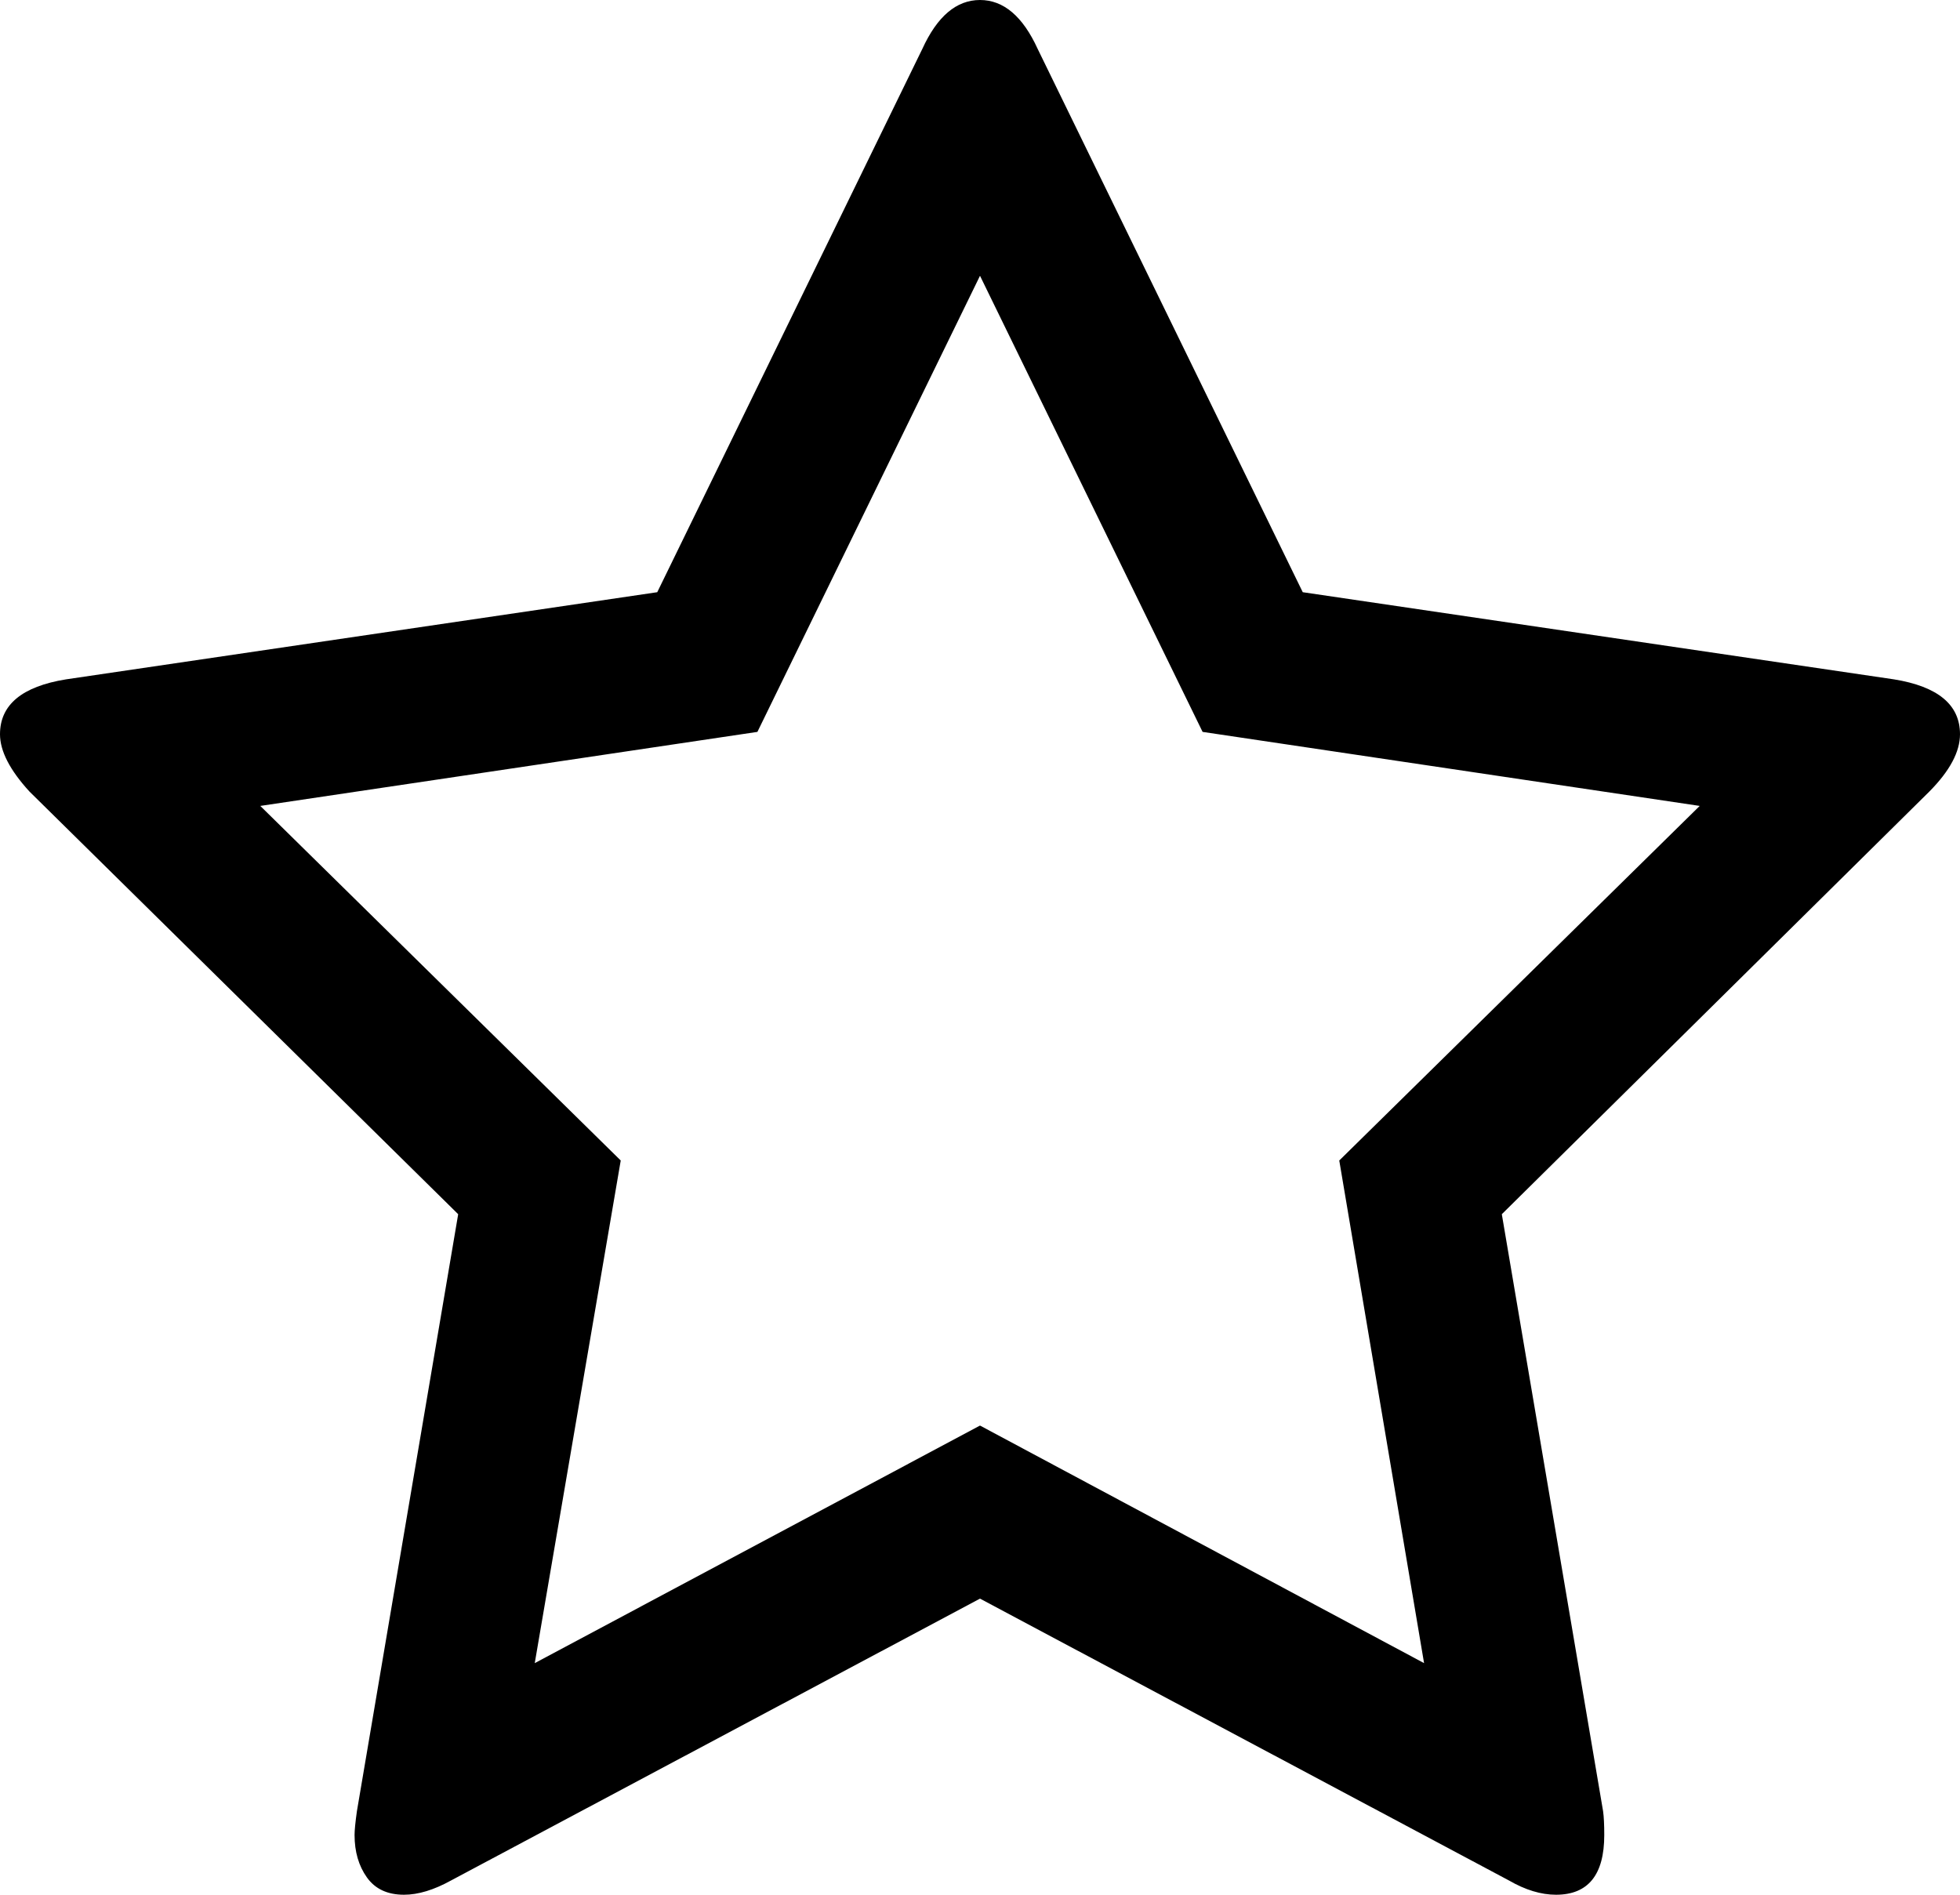
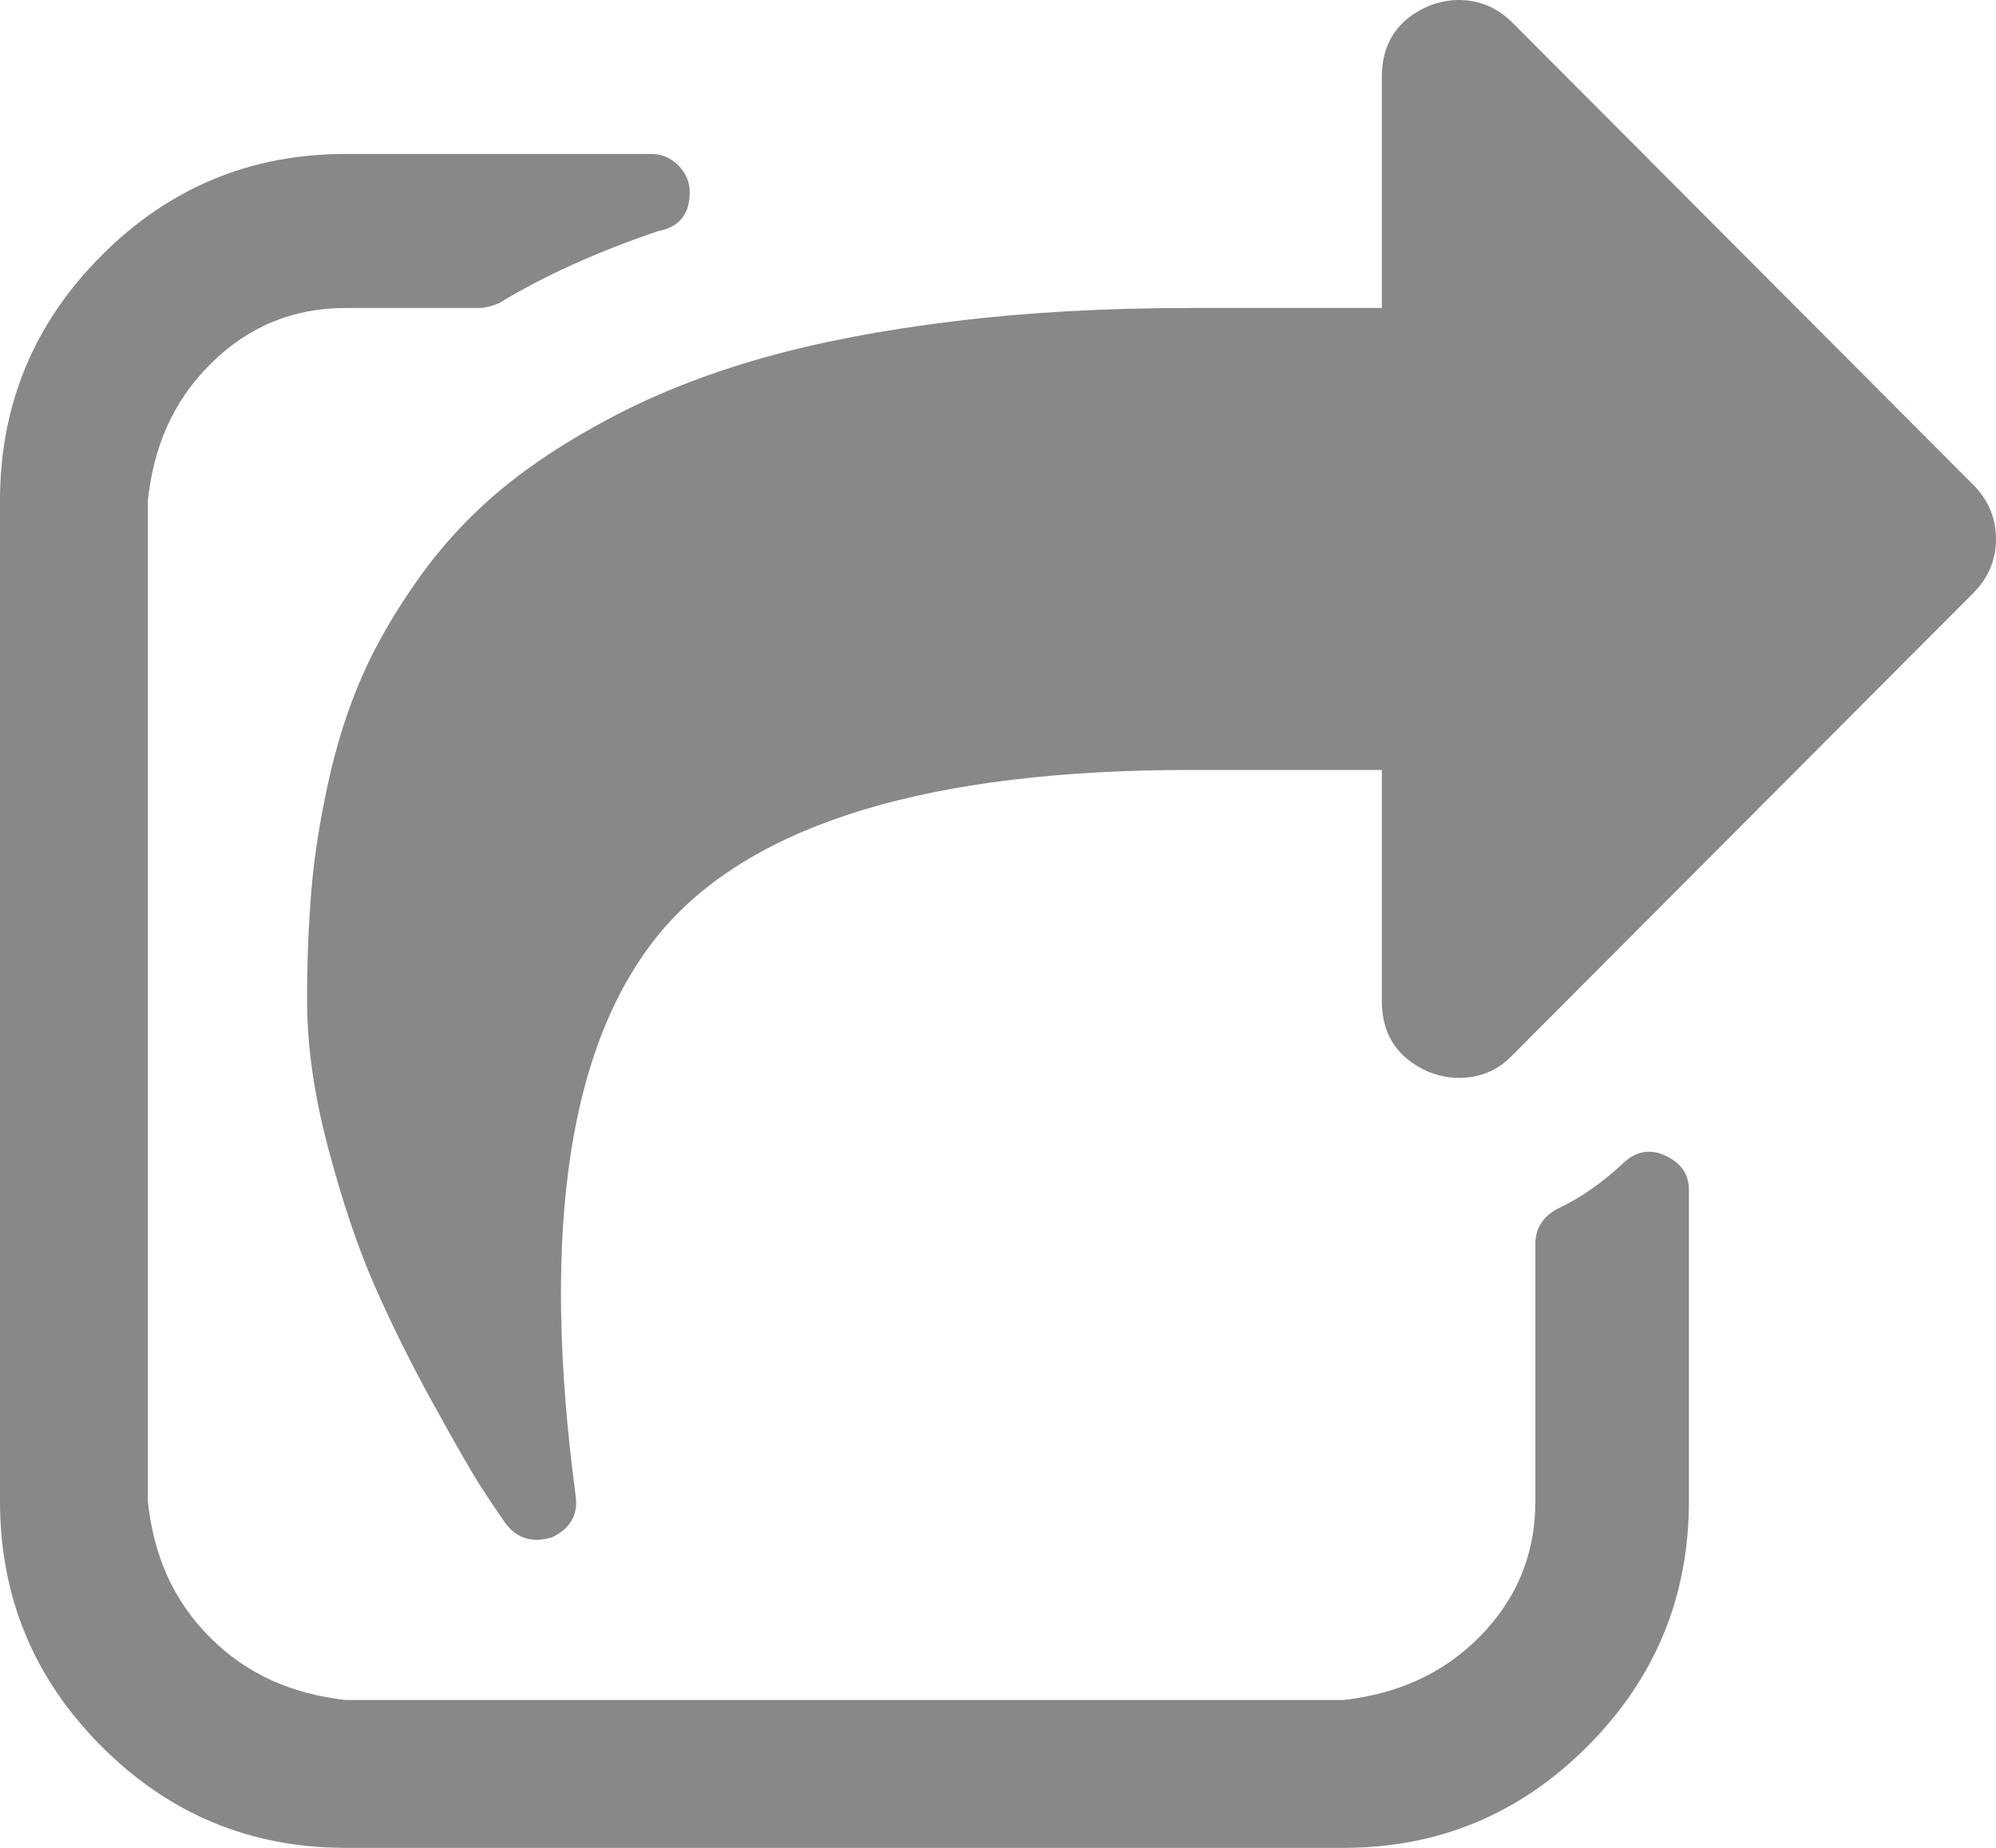
- <svg xmlns="http://www.w3.org/2000/svg" version="1.1" width="30px" height="29px">
-   <g transform="matrix(1 0 0 1 -165 -172 )">
-     <path d="M 21.797 25.455  L 20.499 17.762  L 26.016 12.335  L 18.407 11.202  L 15 4.221  L 11.593 11.202  L 3.984 12.335  L 9.501 17.762  L 8.185 25.455  L 15 21.819  L 21.797 25.455  Z M 28.99 10.398  C 29.663 10.507  30 10.787  30 11.238  C 30 11.506  29.844 11.799  29.531 12.115  L 22.987 18.584  L 24.537 27.721  C 24.549 27.806  24.555 27.928  24.555 28.086  C 24.555 28.695  24.309 29  23.816 29  C 23.588 29  23.347 28.927  23.095 28.781  L 15 24.468  L 6.905 28.781  C 6.641 28.927  6.4 29  6.184 29  C 5.931 29  5.742 28.912  5.616 28.735  C 5.49 28.558  5.427 28.342  5.427 28.086  C 5.427 28.013  5.439 27.891  5.463 27.721  L 7.013 18.584  L 0.451 12.115  C 0.15 11.786  0 11.494  0 11.238  C 0 10.787  0.337 10.507  1.01 10.398  L 10.06 9.064  L 14.117 0.749  C 14.345 0.25  14.639 0  15 0  C 15.361 0  15.655 0.25  15.883 0.749  L 19.94 9.064  L 28.99 10.398  Z " fill-rule="nonzero" fill="#000000" stroke="none" transform="matrix(1 0 0 1 165 172 )" />
+ <svg xmlns="http://www.w3.org/2000/svg" version="1.1" width="27px" height="25px">
+   <g transform="matrix(1 0 0 1 -308 -55 )">
+     <path d="M 22.505 15.625  C 22.733 15.723  22.846 15.88  22.846 16.097  L 22.846 20.312  C 22.846 21.604  22.389 22.708  21.475 23.625  C 20.561 24.542  19.46 25  18.173 25  L 4.673 25  C 3.386 25  2.285 24.542  1.371 23.625  C 0.457 22.708  0 21.604  0 20.312  L 0 6.771  C 0 5.48  0.457 4.376  1.371 3.459  C 2.285 2.542  3.386 2.083  4.673 2.083  L 8.811 2.083  C 8.951 2.083  9.073 2.135  9.176 2.238  C 9.279 2.341  9.33 2.463  9.33 2.604  C 9.33 2.897  9.189 3.071  8.908 3.125  C 8.075 3.407  7.356 3.733  6.75 4.102  C 6.642 4.145  6.555 4.167  6.49 4.167  L 4.673 4.167  C 3.959 4.167  3.348 4.422  2.84 4.932  C 2.331 5.442  2.077 6.055  2 6.771  L 2 20.312  C 2.077 21.029  2.331 21.642  2.84 22.152  C 3.348 22.662  3.959 22.917  4.673 23  L 18.173 23  C 18.887 22.917  19.498 22.662  20.007 22.152  C 20.515 21.642  20.769 21.029  20.769 20.312  L 20.769 16.829  C 20.769 16.623  20.867 16.466  21.061 16.357  C 21.364 16.216  21.656 16.016  21.938 15.755  C 22.111 15.582  22.3 15.538  22.505 15.625  Z M 27 7.292  C 27 7.574  26.897 7.818  26.692 8.024  L 20.461 14.274  C 20.266 14.48  20.023 14.583  19.731 14.583  C 19.601 14.583  19.466 14.556  19.325 14.502  C 18.903 14.317  18.692 13.997  18.692 13.542  L 18.692 10.417  L 16.096 10.417  C 12.602 10.417  10.233 11.127  8.989 12.549  C 7.702 14.035  7.302 16.602  7.788 20.247  C 7.821 20.497  7.713 20.681  7.464 20.801  C 7.377 20.822  7.312 20.833  7.269 20.833  C 7.096 20.833  6.956 20.763  6.847 20.622  C 6.739 20.47  6.626 20.302  6.507 20.117  C 6.388 19.933  6.174 19.561  5.866 19.002  C 5.557 18.443  5.29 17.904  5.062 17.383  C 4.835 16.862  4.627 16.243  4.438 15.527  C 4.248 14.811  4.154 14.149  4.154 13.542  C 4.154 13.01  4.173 12.516  4.211 12.061  C 4.248 11.605  4.324 11.117  4.438 10.596  C 4.551 10.075  4.703 9.597  4.892 9.163  C 5.081 8.729  5.336 8.287  5.655 7.837  C 5.974 7.387  6.344 6.985  6.766 6.632  C 7.188 6.28  7.699 5.946  8.3 5.632  C 8.9 5.317  9.573 5.054  10.32 4.842  C 11.066 4.631  11.929 4.465  12.908 4.346  C 13.887 4.226  14.95 4.167  16.096 4.167  L 18.692 4.167  L 18.692 1.042  C 18.692 0.586  18.903 0.266  19.325 0.081  C 19.466 0.027  19.601 0  19.731 0  C 20.012 0  20.255 0.103  20.461 0.309  L 26.692 6.559  C 26.897 6.765  27 7.01  27 7.292  Z " fill-rule="nonzero" fill="#8a8787" stroke="none" transform="matrix(1 0 0 1 308 55 )" />
  </g>
</svg>
